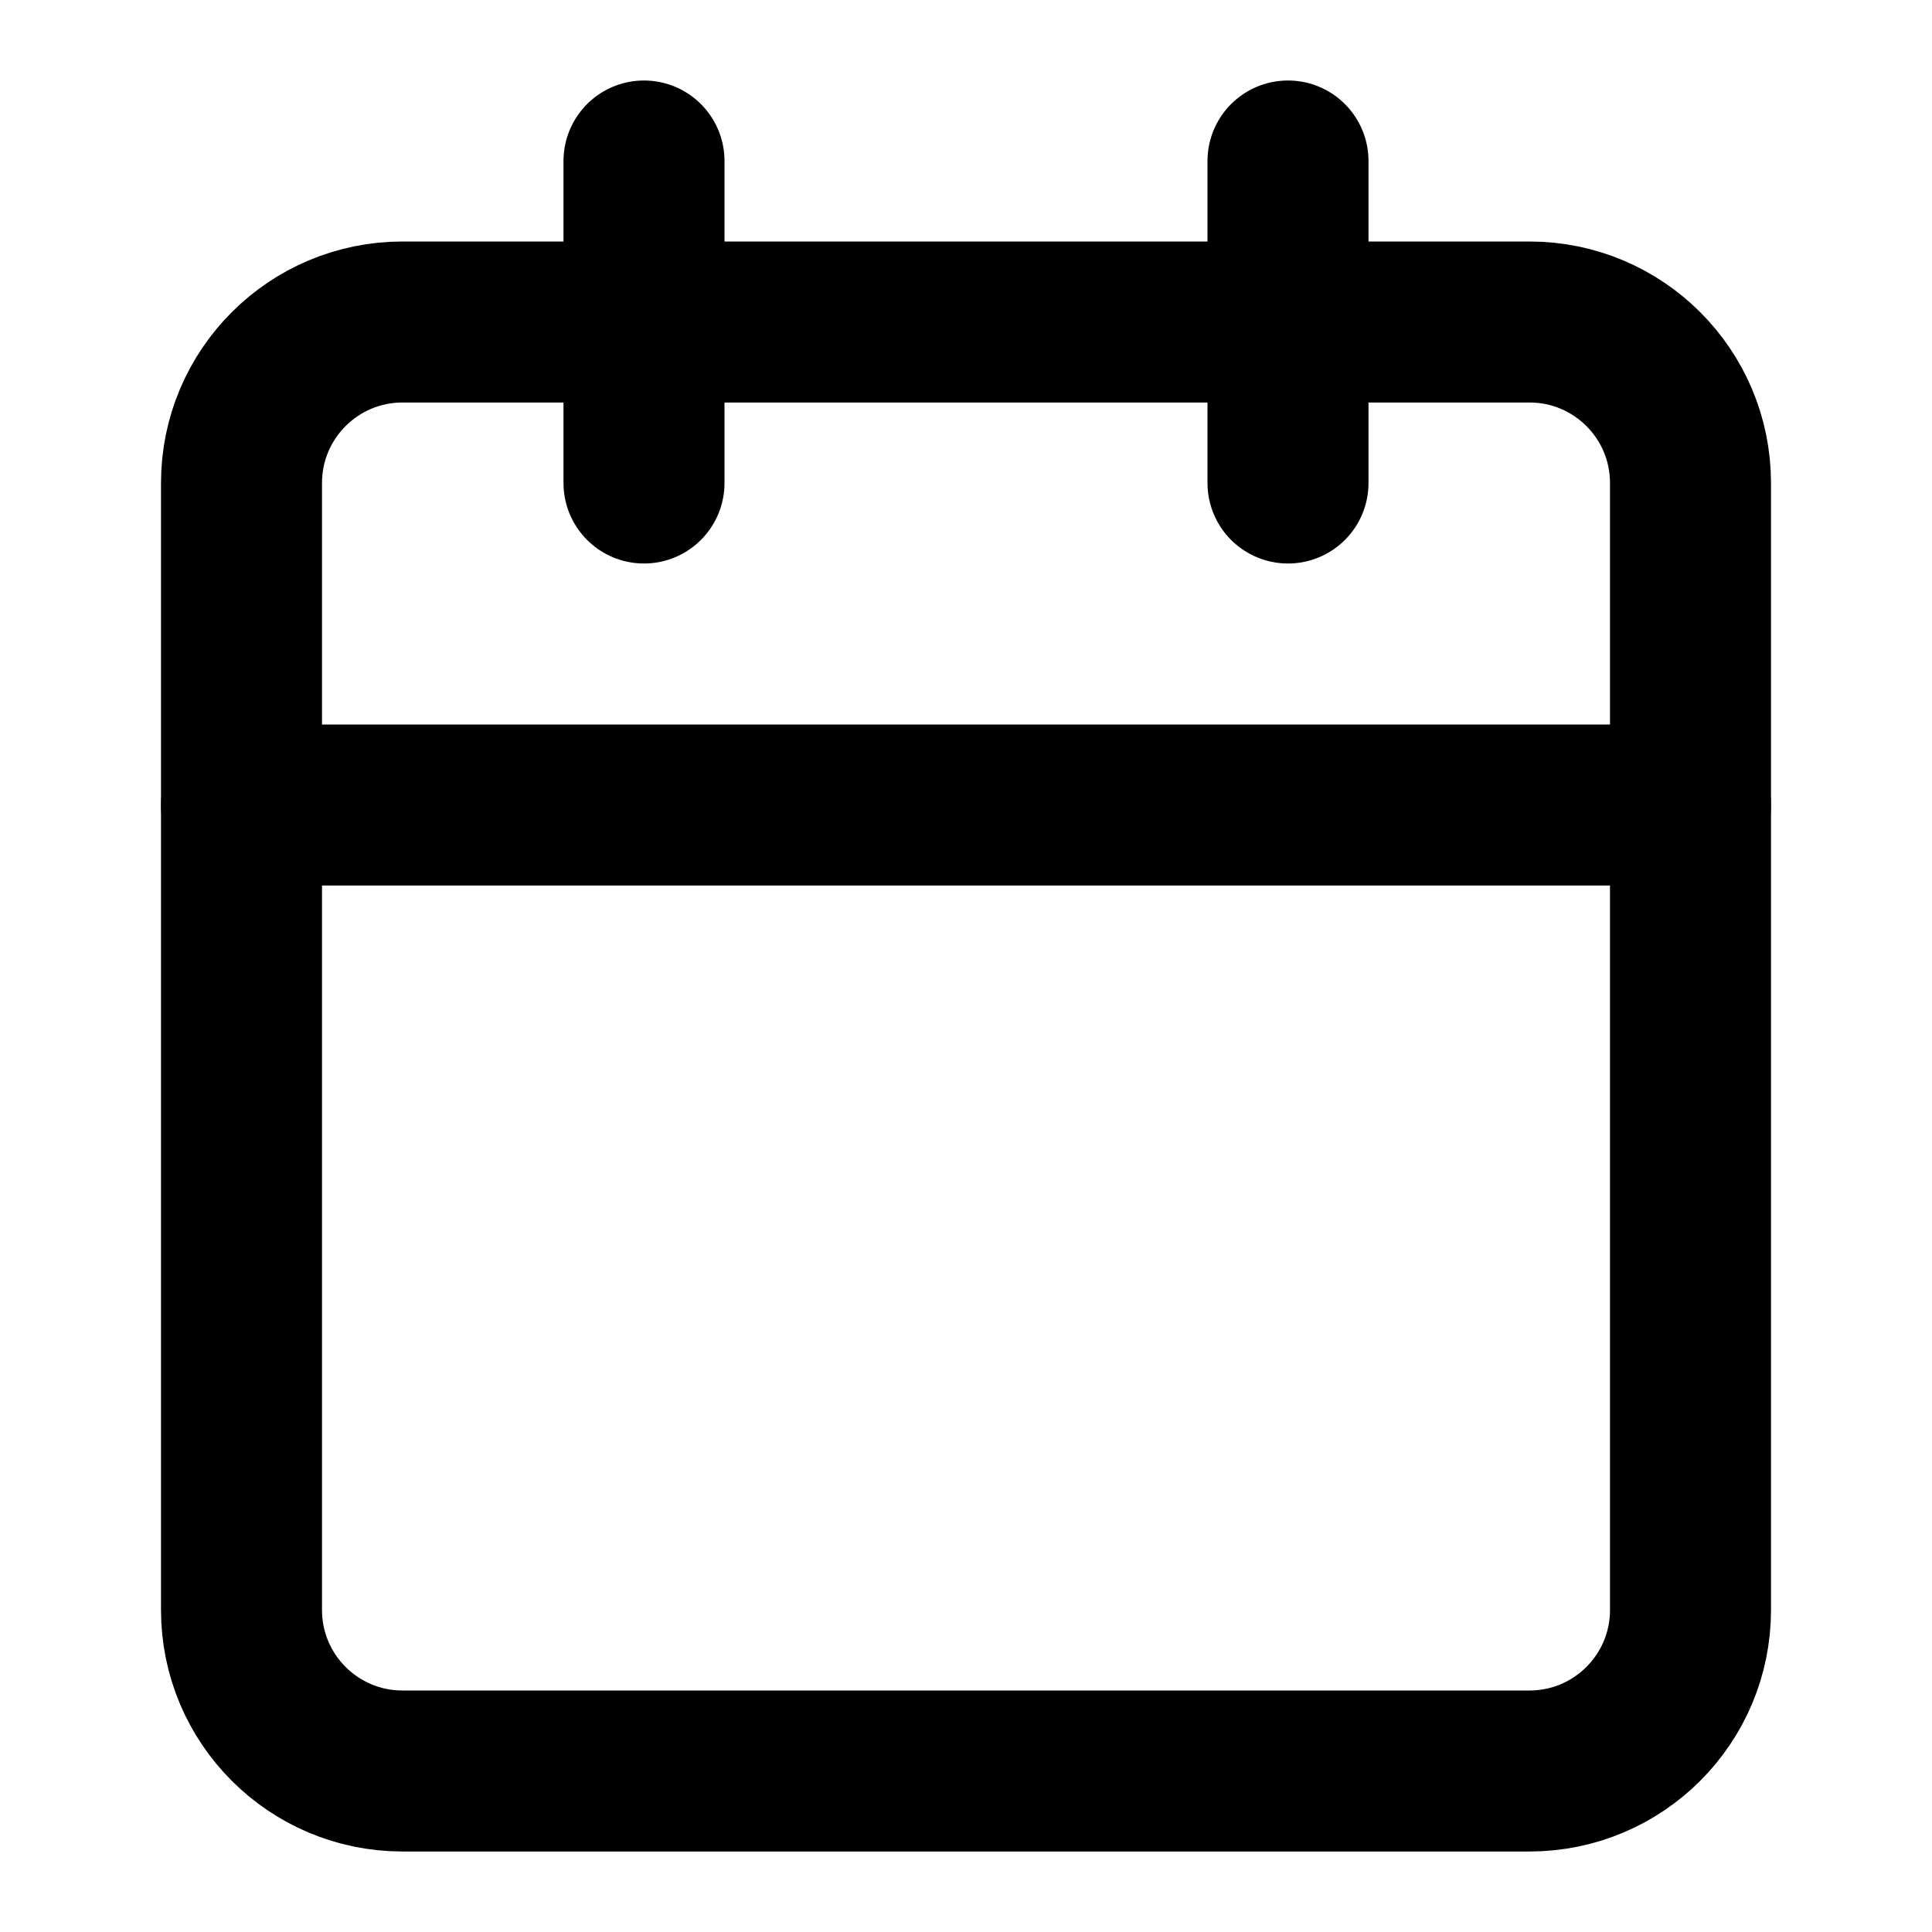
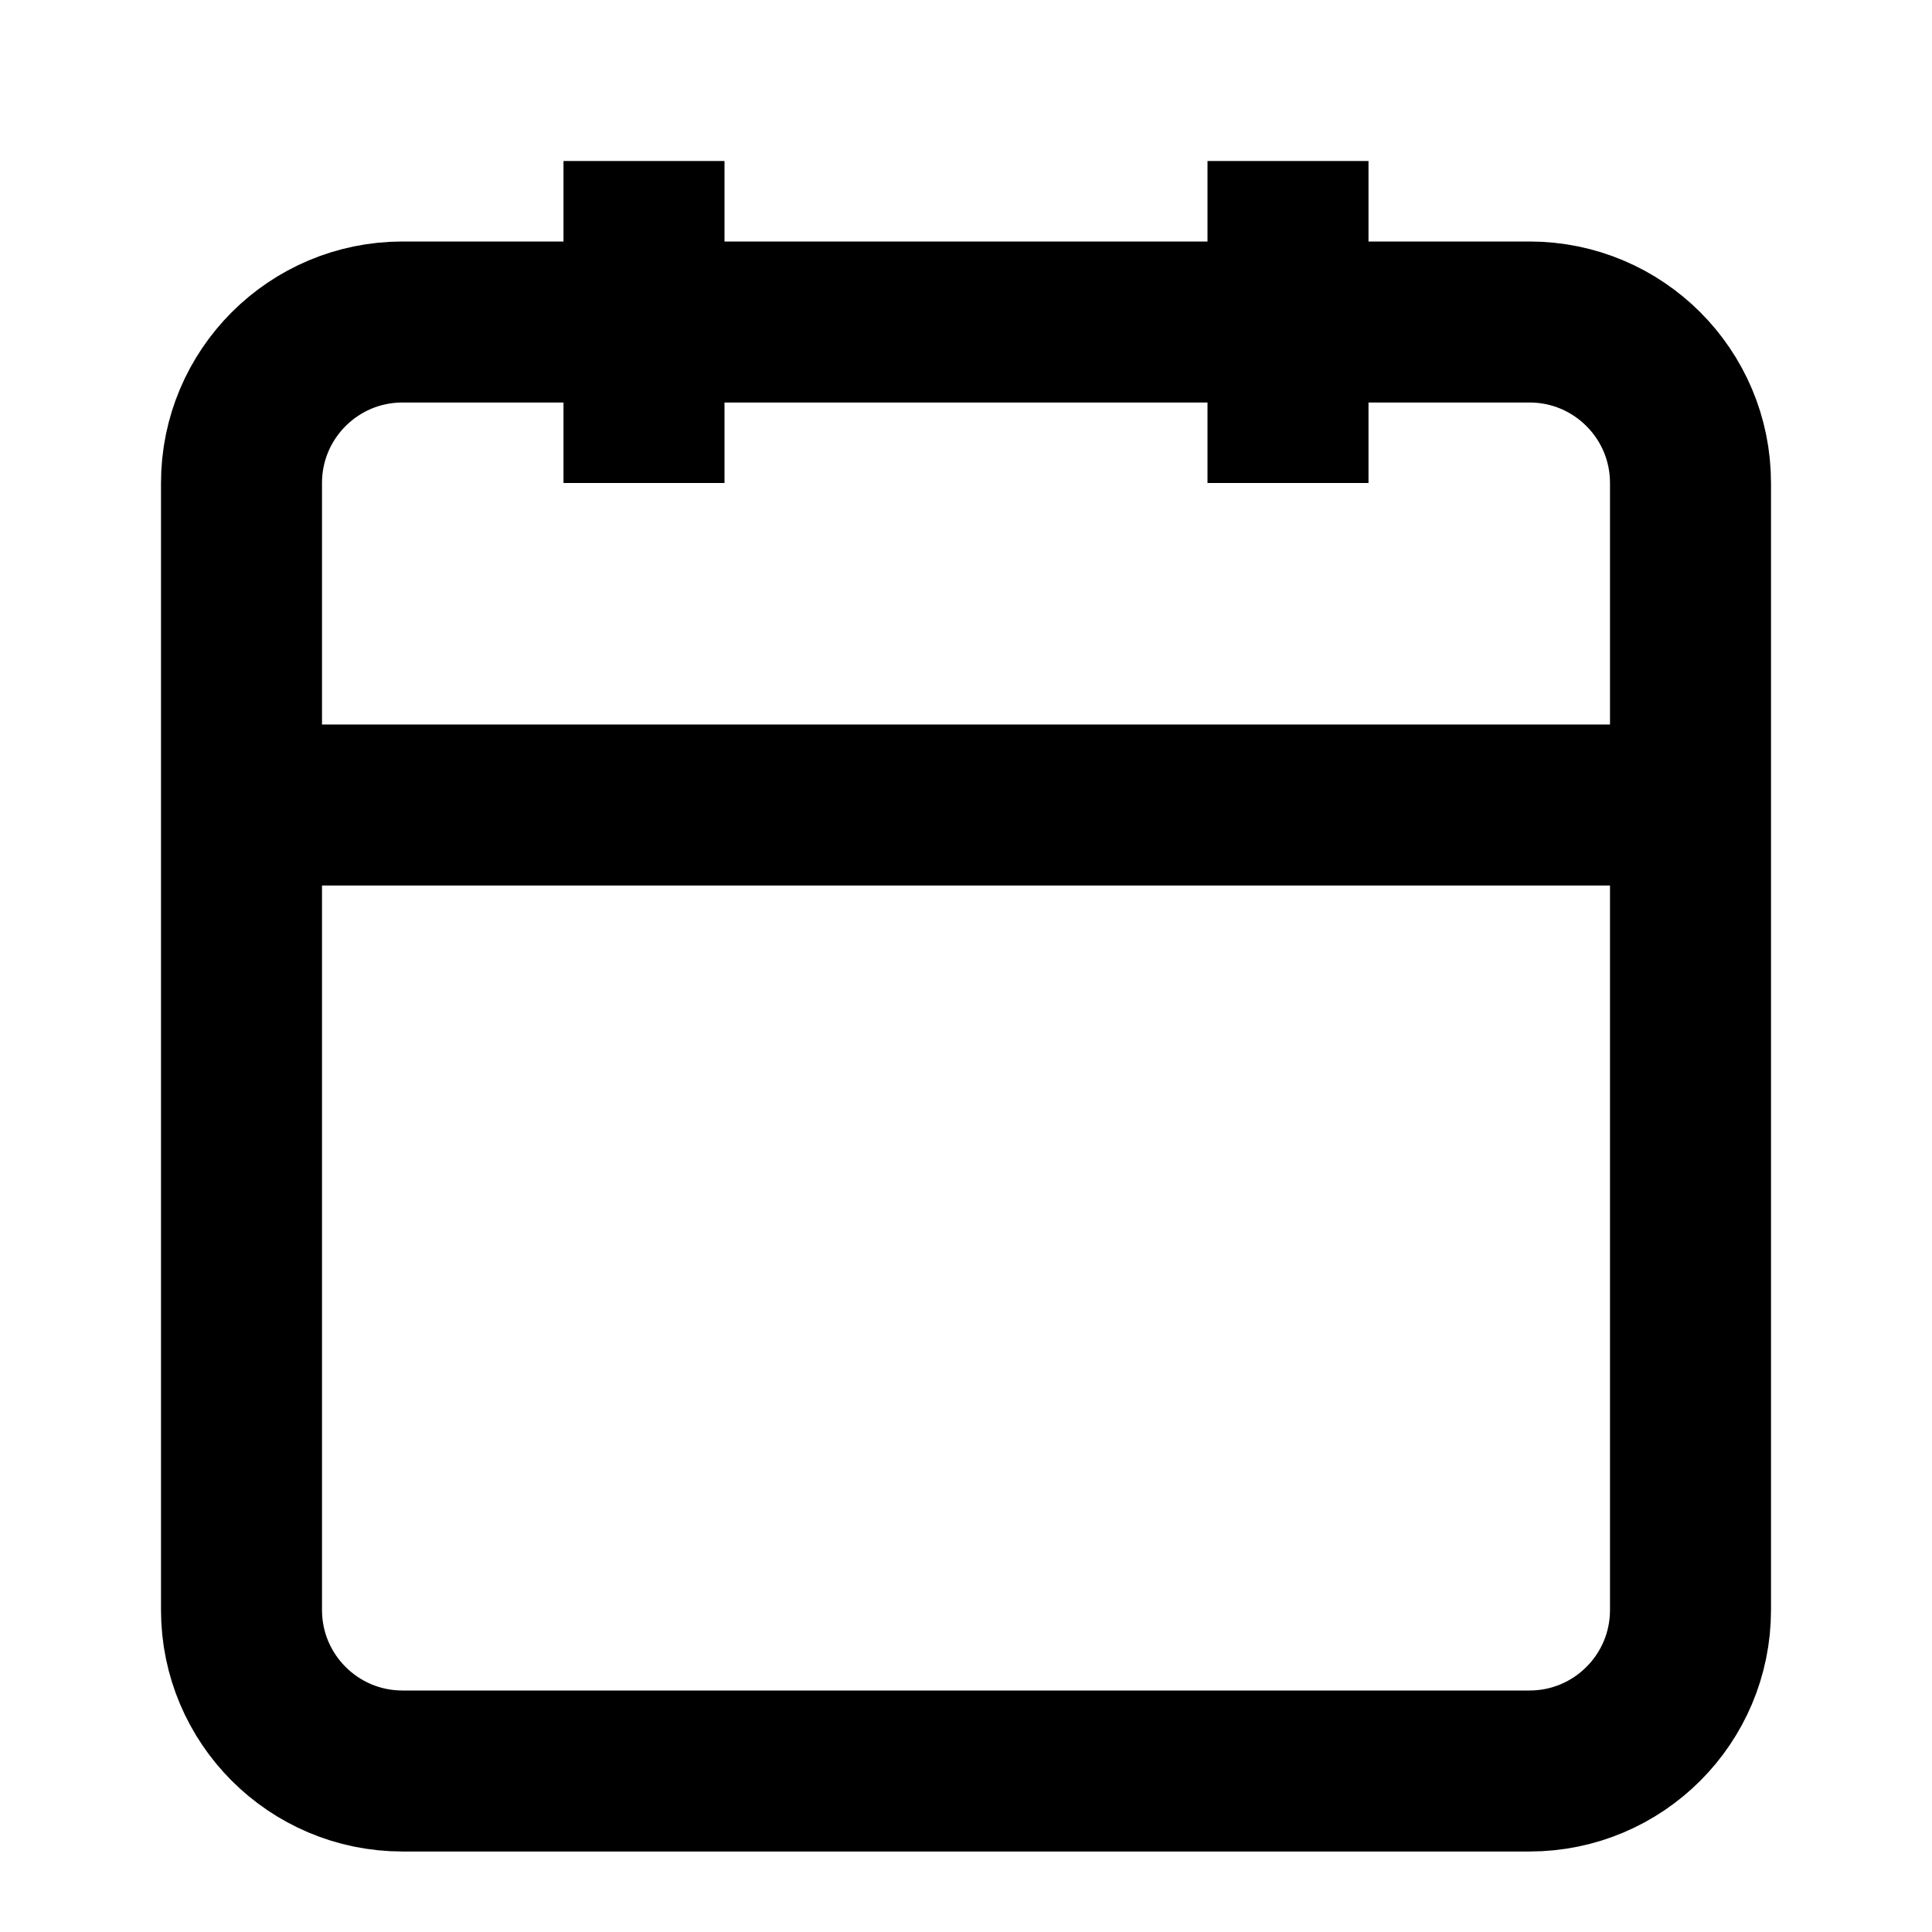
- <svg xmlns="http://www.w3.org/2000/svg" width="24" height="24" viewBox="0 0 24 24" fill="none" stroke="currentColor" stroke-width="2" stroke-linecap="round" stroke-linejoin="round" class="lucide lucide-calendar w-5 h-5 text-werate-purple mr-2">
-   <path d="M8 2v4" />
-   <path d="M16 2v4" />
+ <svg xmlns="http://www.w3.org/2000/svg" fill="none" stroke="#000" stroke-width="2" viewBox="0 0 24 24">
+   <path d="M8 2v4m8-4v4" />
  <rect width="18" height="18" x="3" y="4" rx="2" />
  <path d="M3 10h18" />
</svg>
